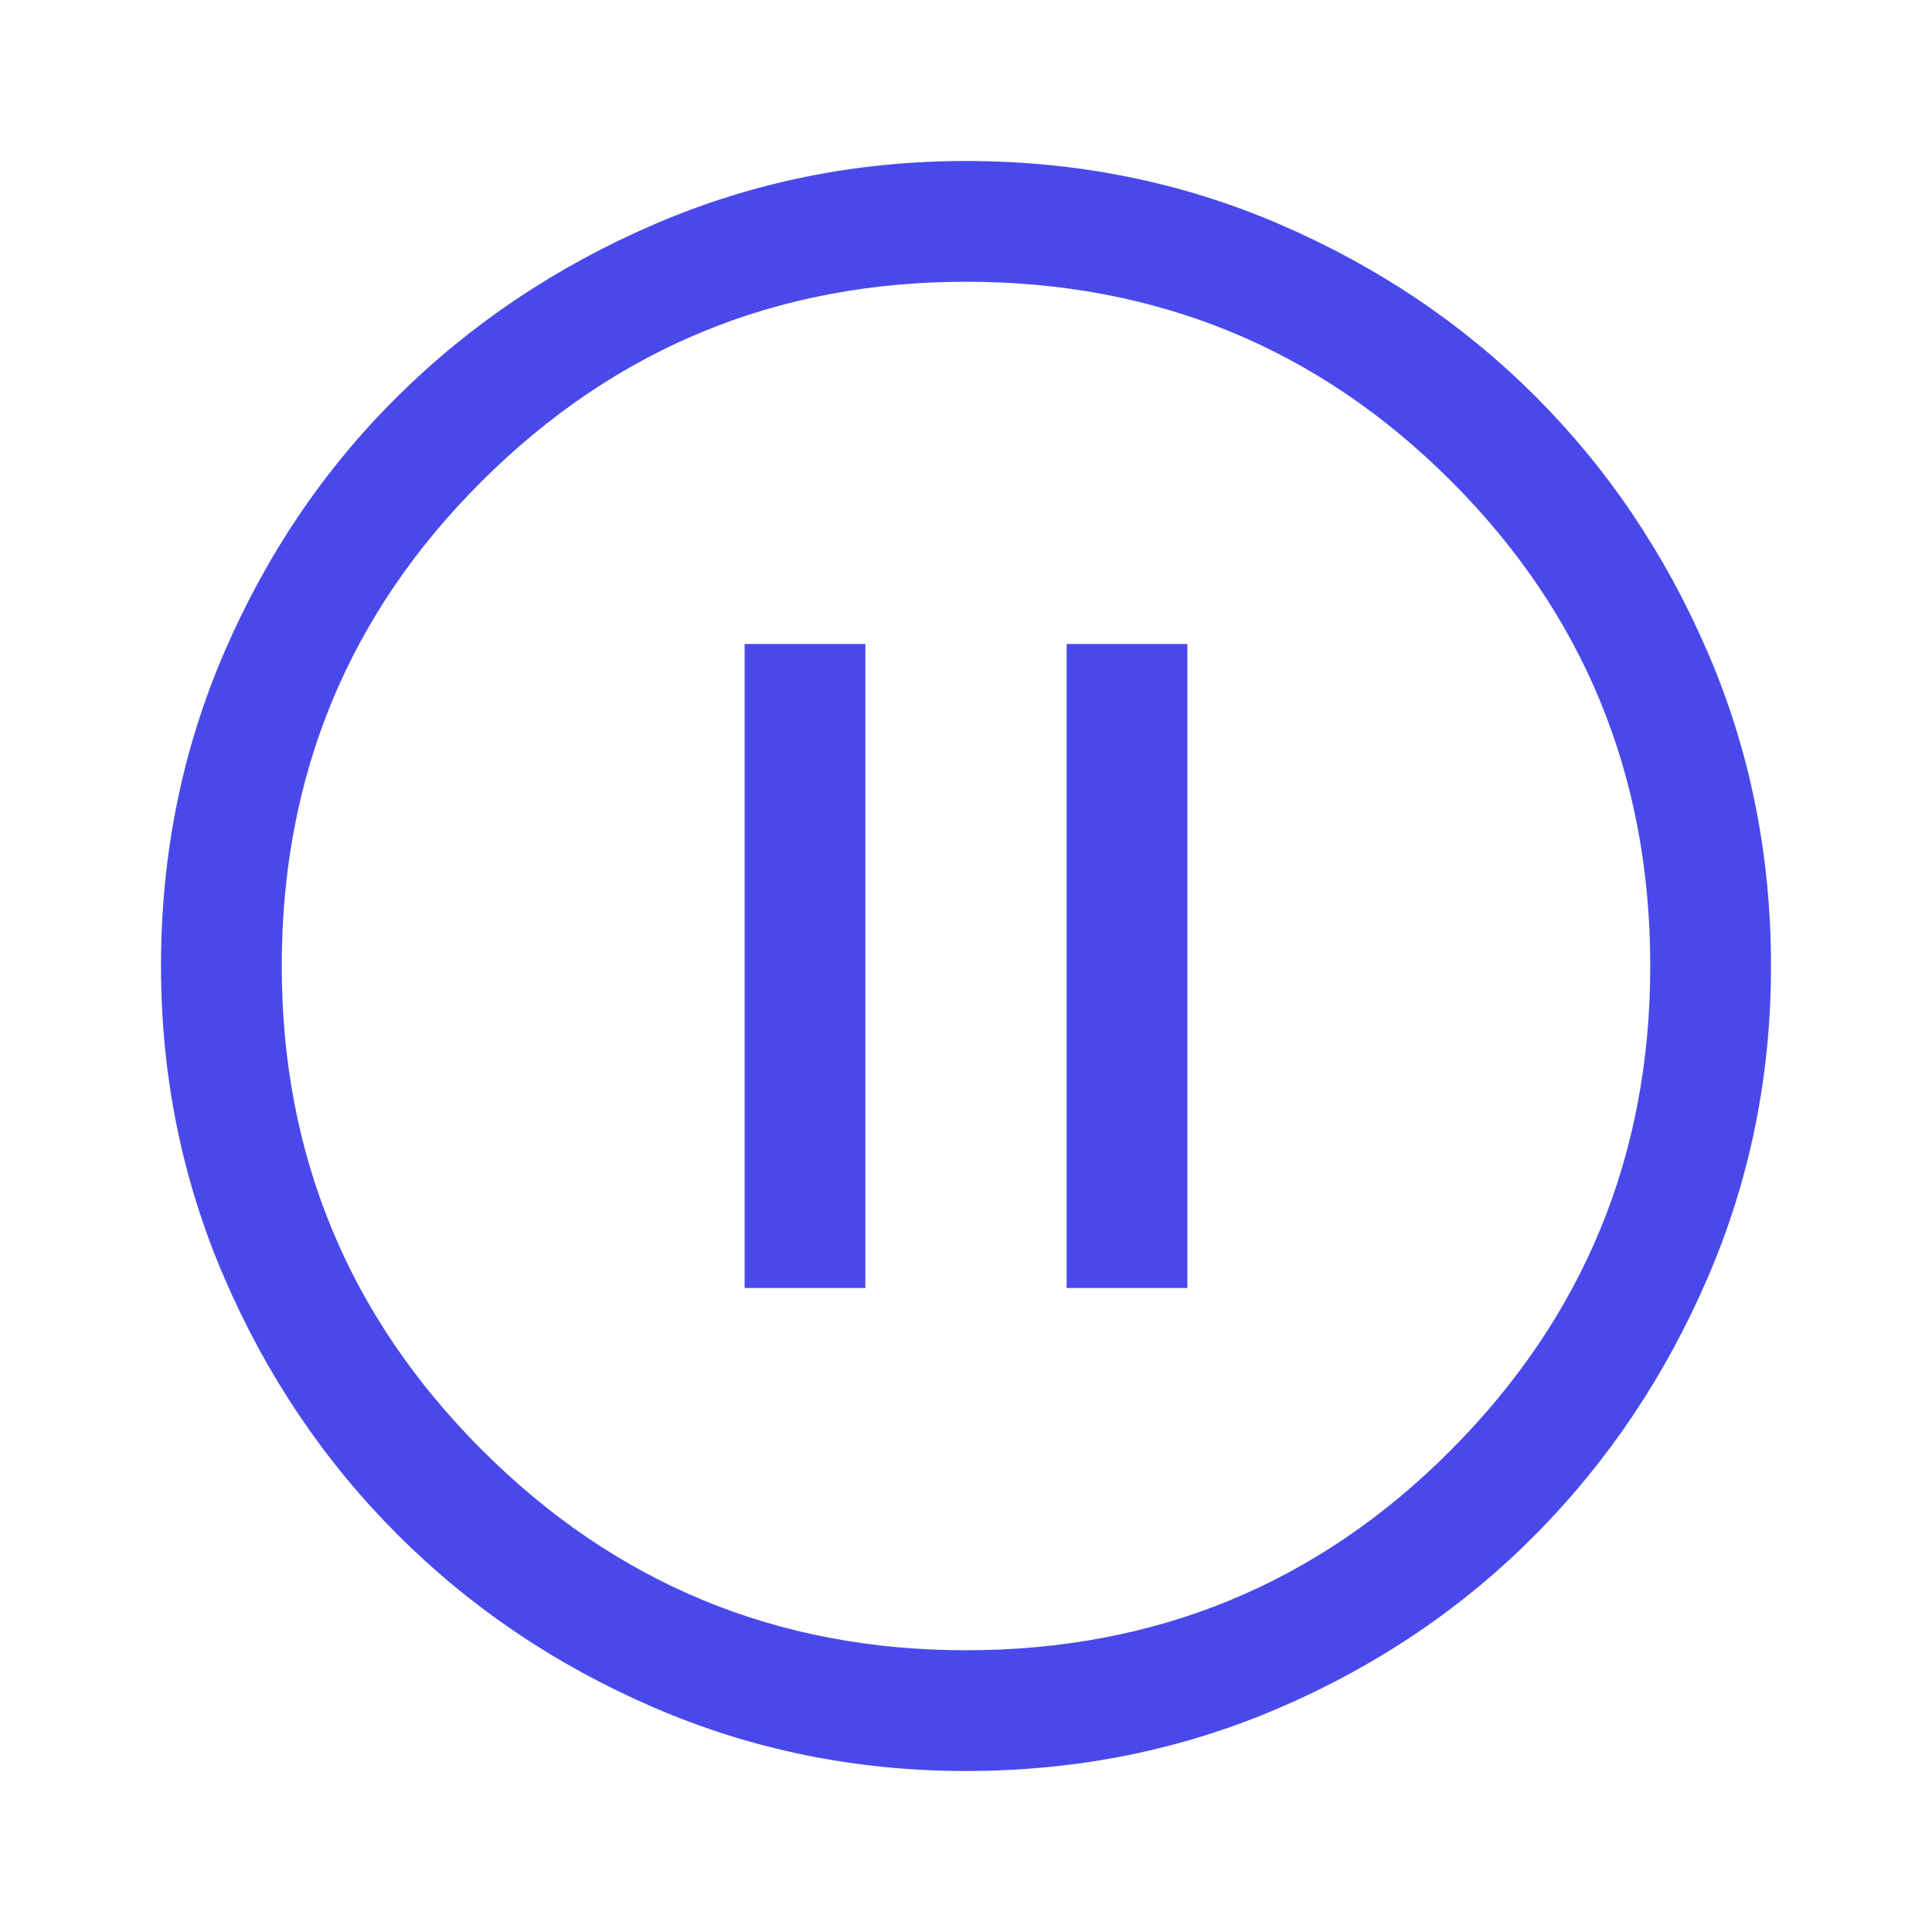
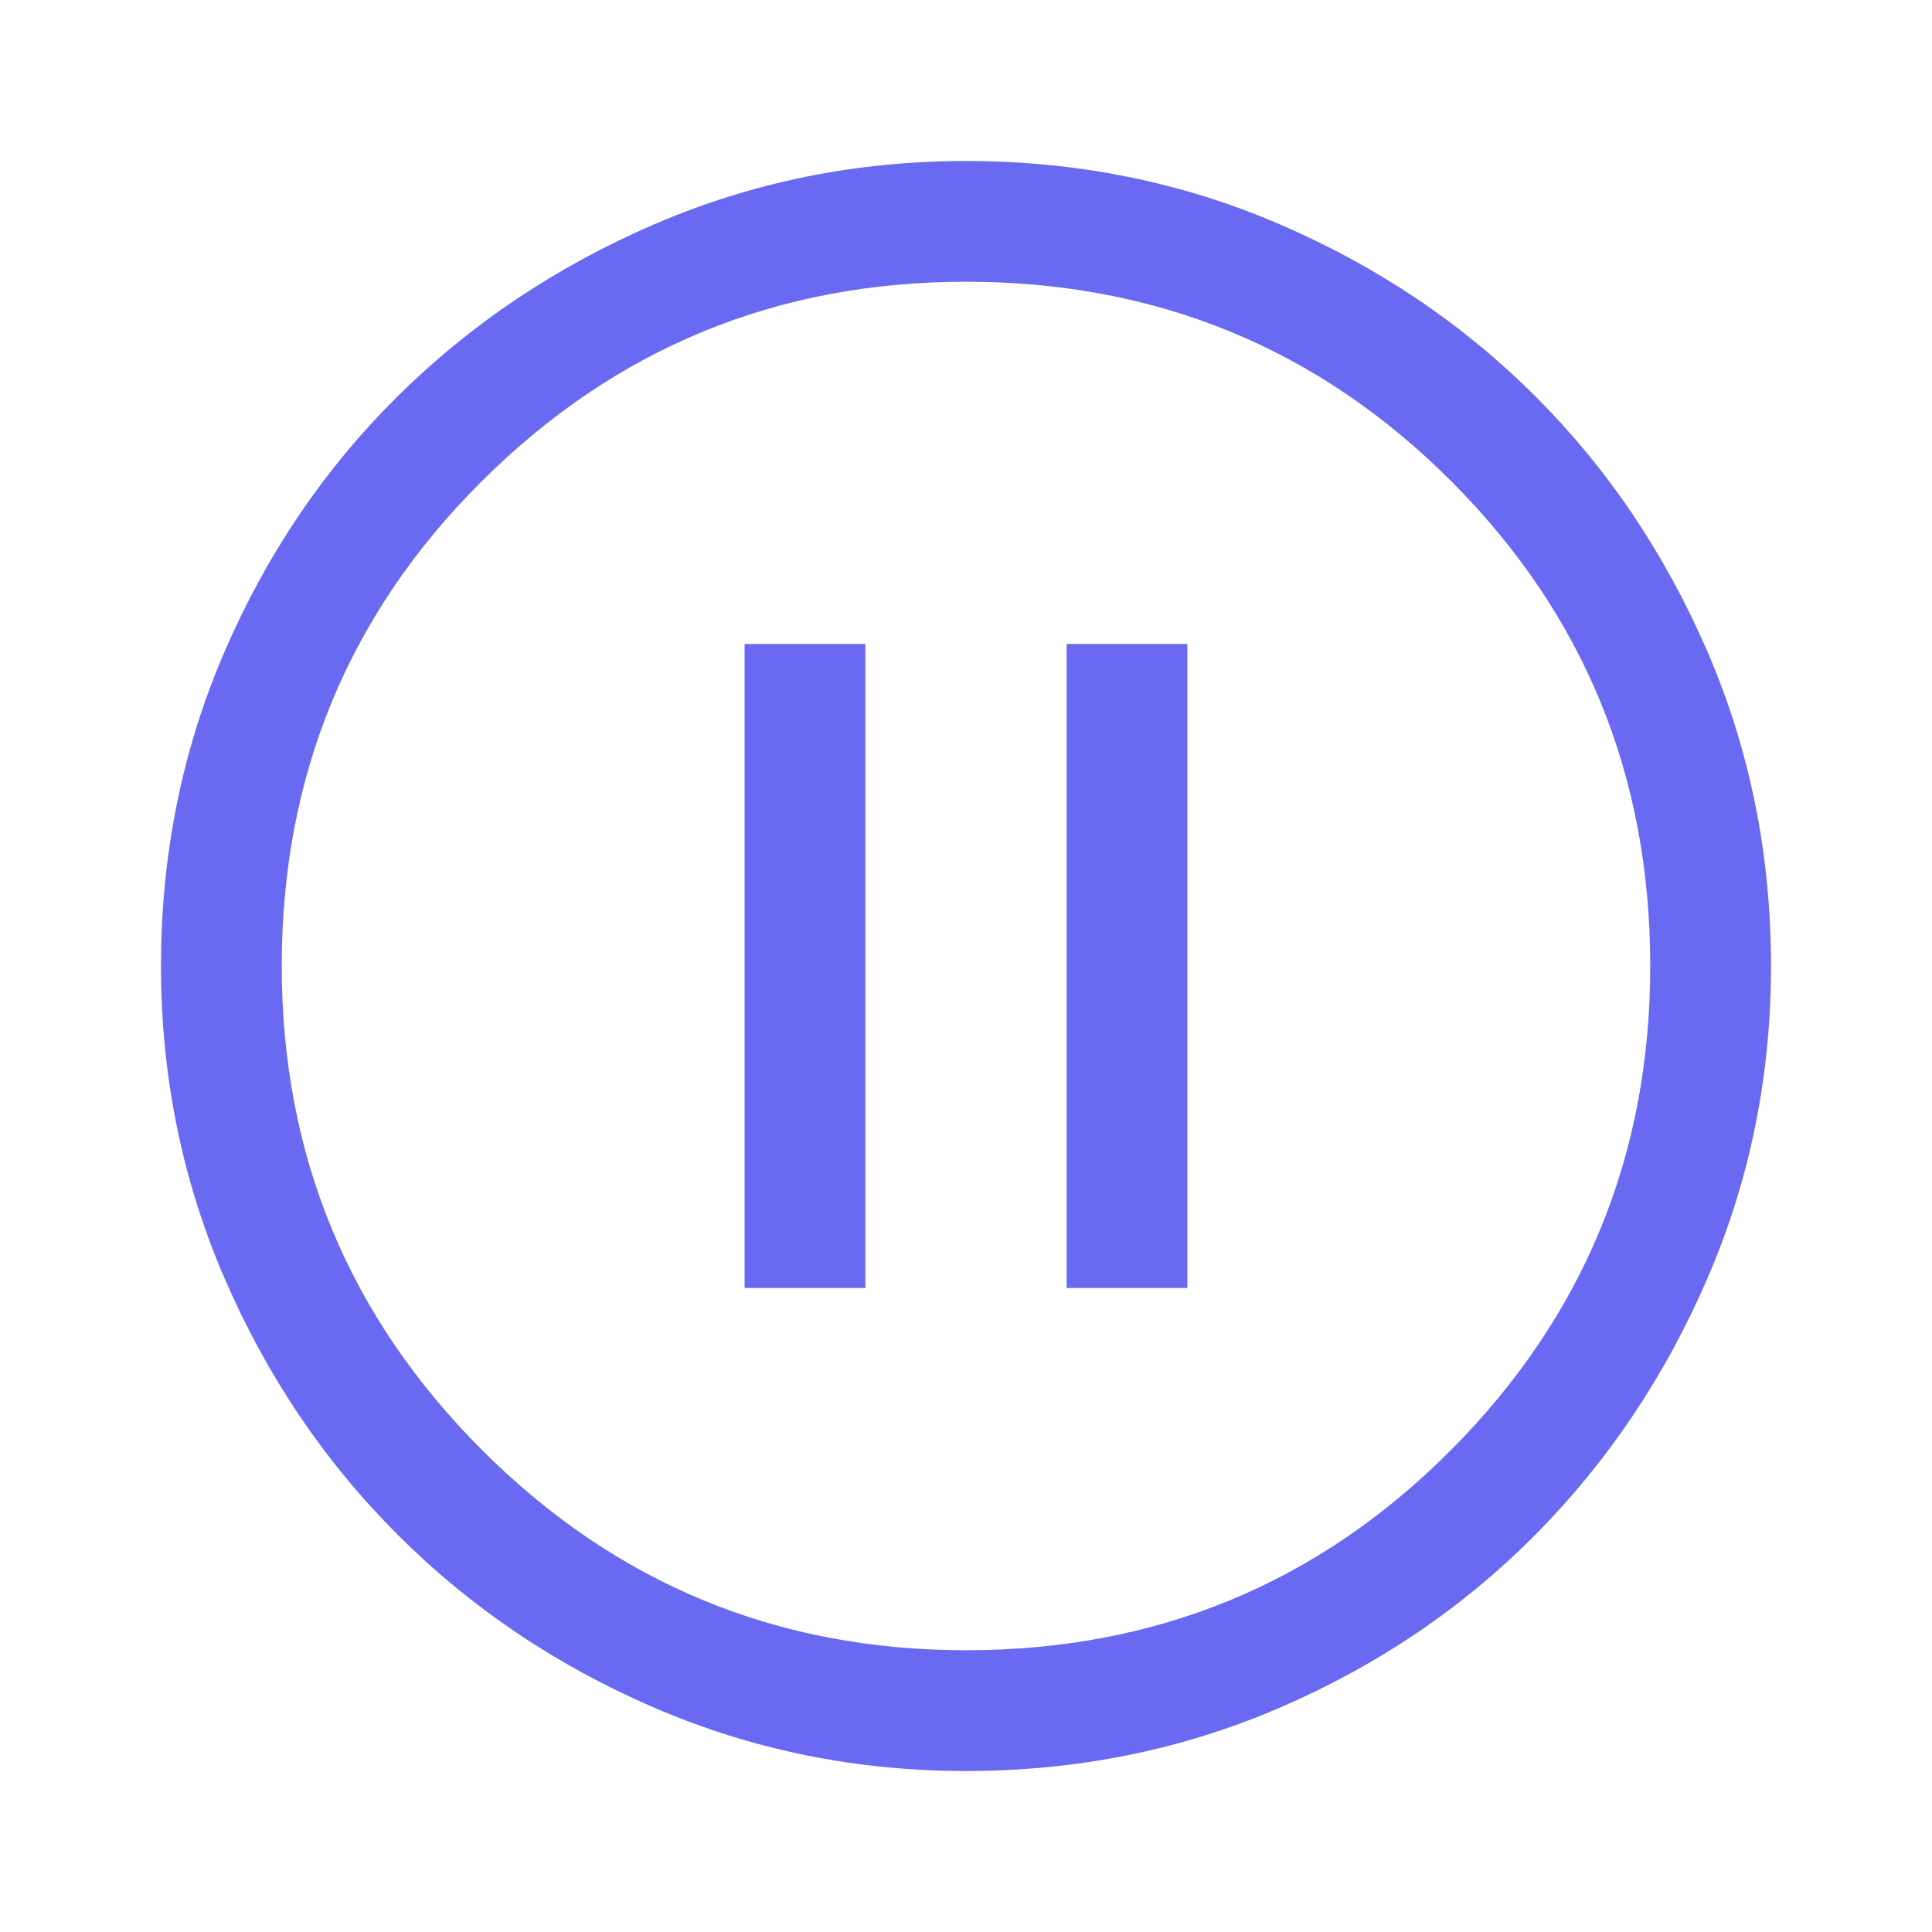
- <svg xmlns="http://www.w3.org/2000/svg" height="48px" viewBox="0 -960 960 960" width="48px" fill="#4949eb">
+ <svg xmlns="http://www.w3.org/2000/svg" height="48px" viewBox="0 -960 960 960" width="48px" fill="#6969f1">
  <path d="M370-320h60v-320h-60v320Zm160 0h60v-320h-60v320ZM480-80q-82 0-155-31.5t-127.5-86Q143-252 111.5-325T80-480q0-83 31.5-156t86-127Q252-817 325-848.5T480-880q83 0 156 31.5T763-763q54 54 85.5 127T880-480q0 82-31.5 155T763-197.5q-54 54.5-127 86T480-80Zm0-60q142 0 241-99.5T820-480q0-142-99-241t-241-99q-141 0-240.5 99T140-480q0 141 99.5 240.5T480-140Zm0-340Z" />
</svg>
